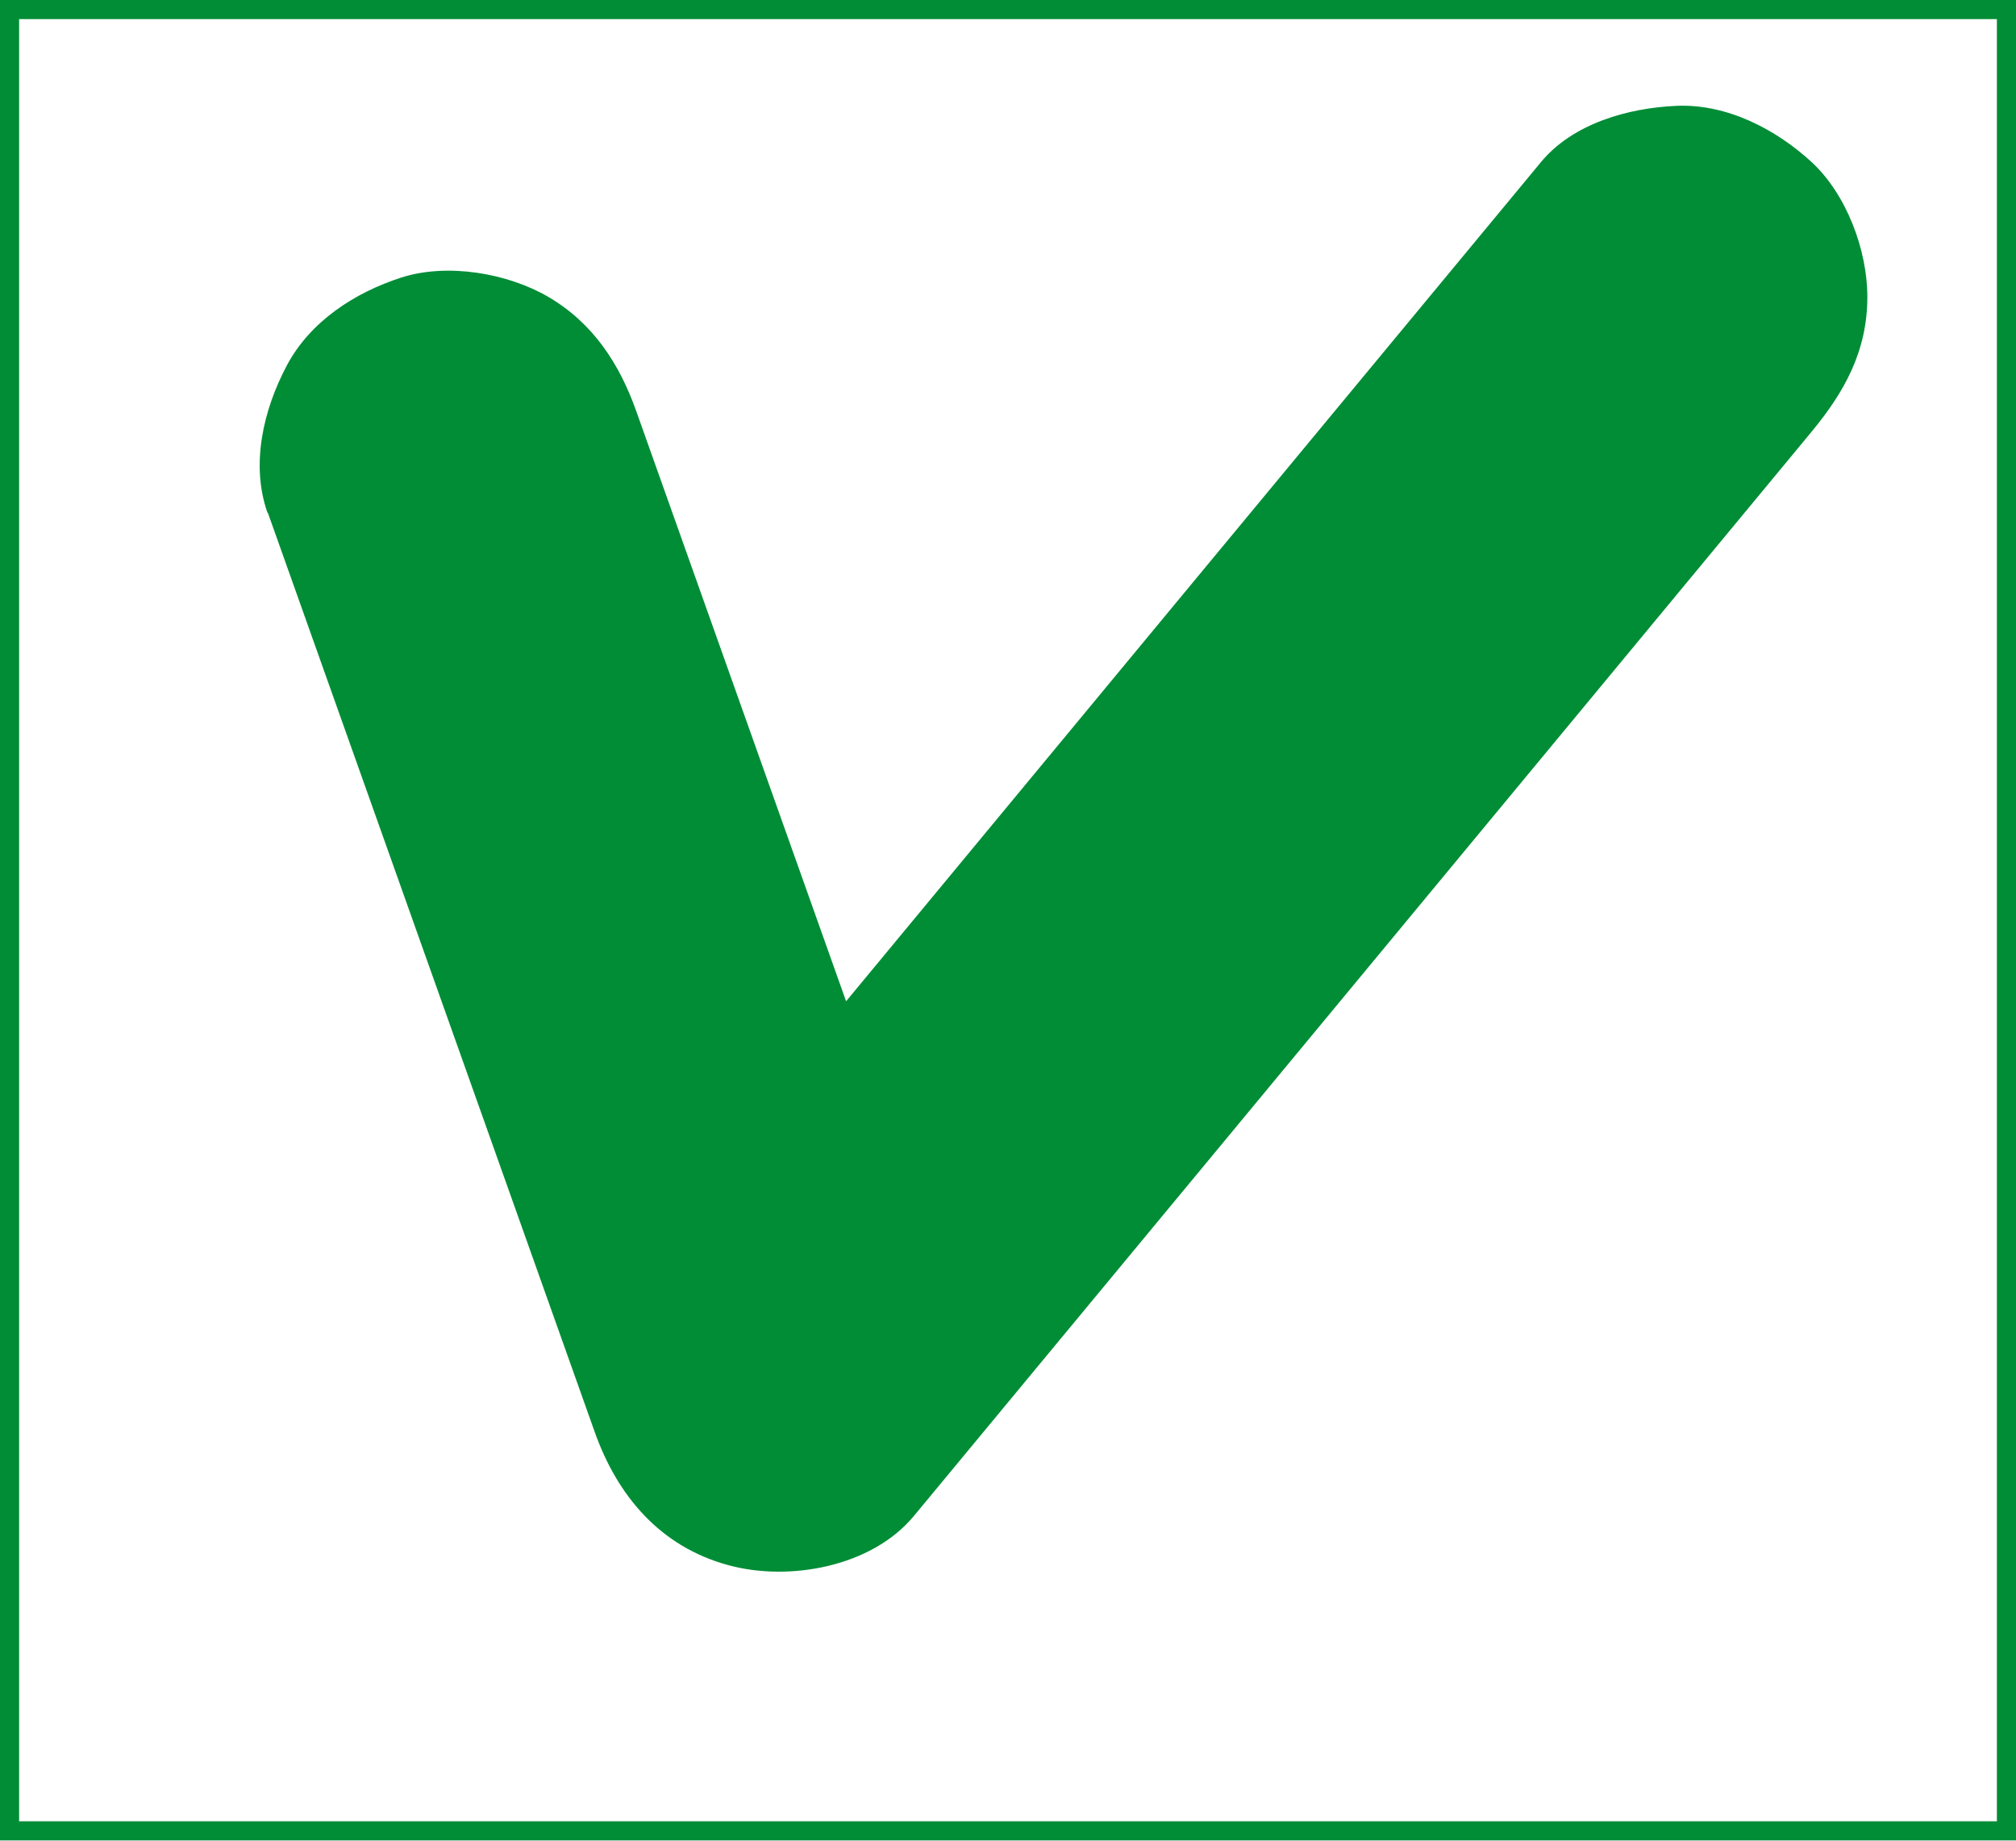
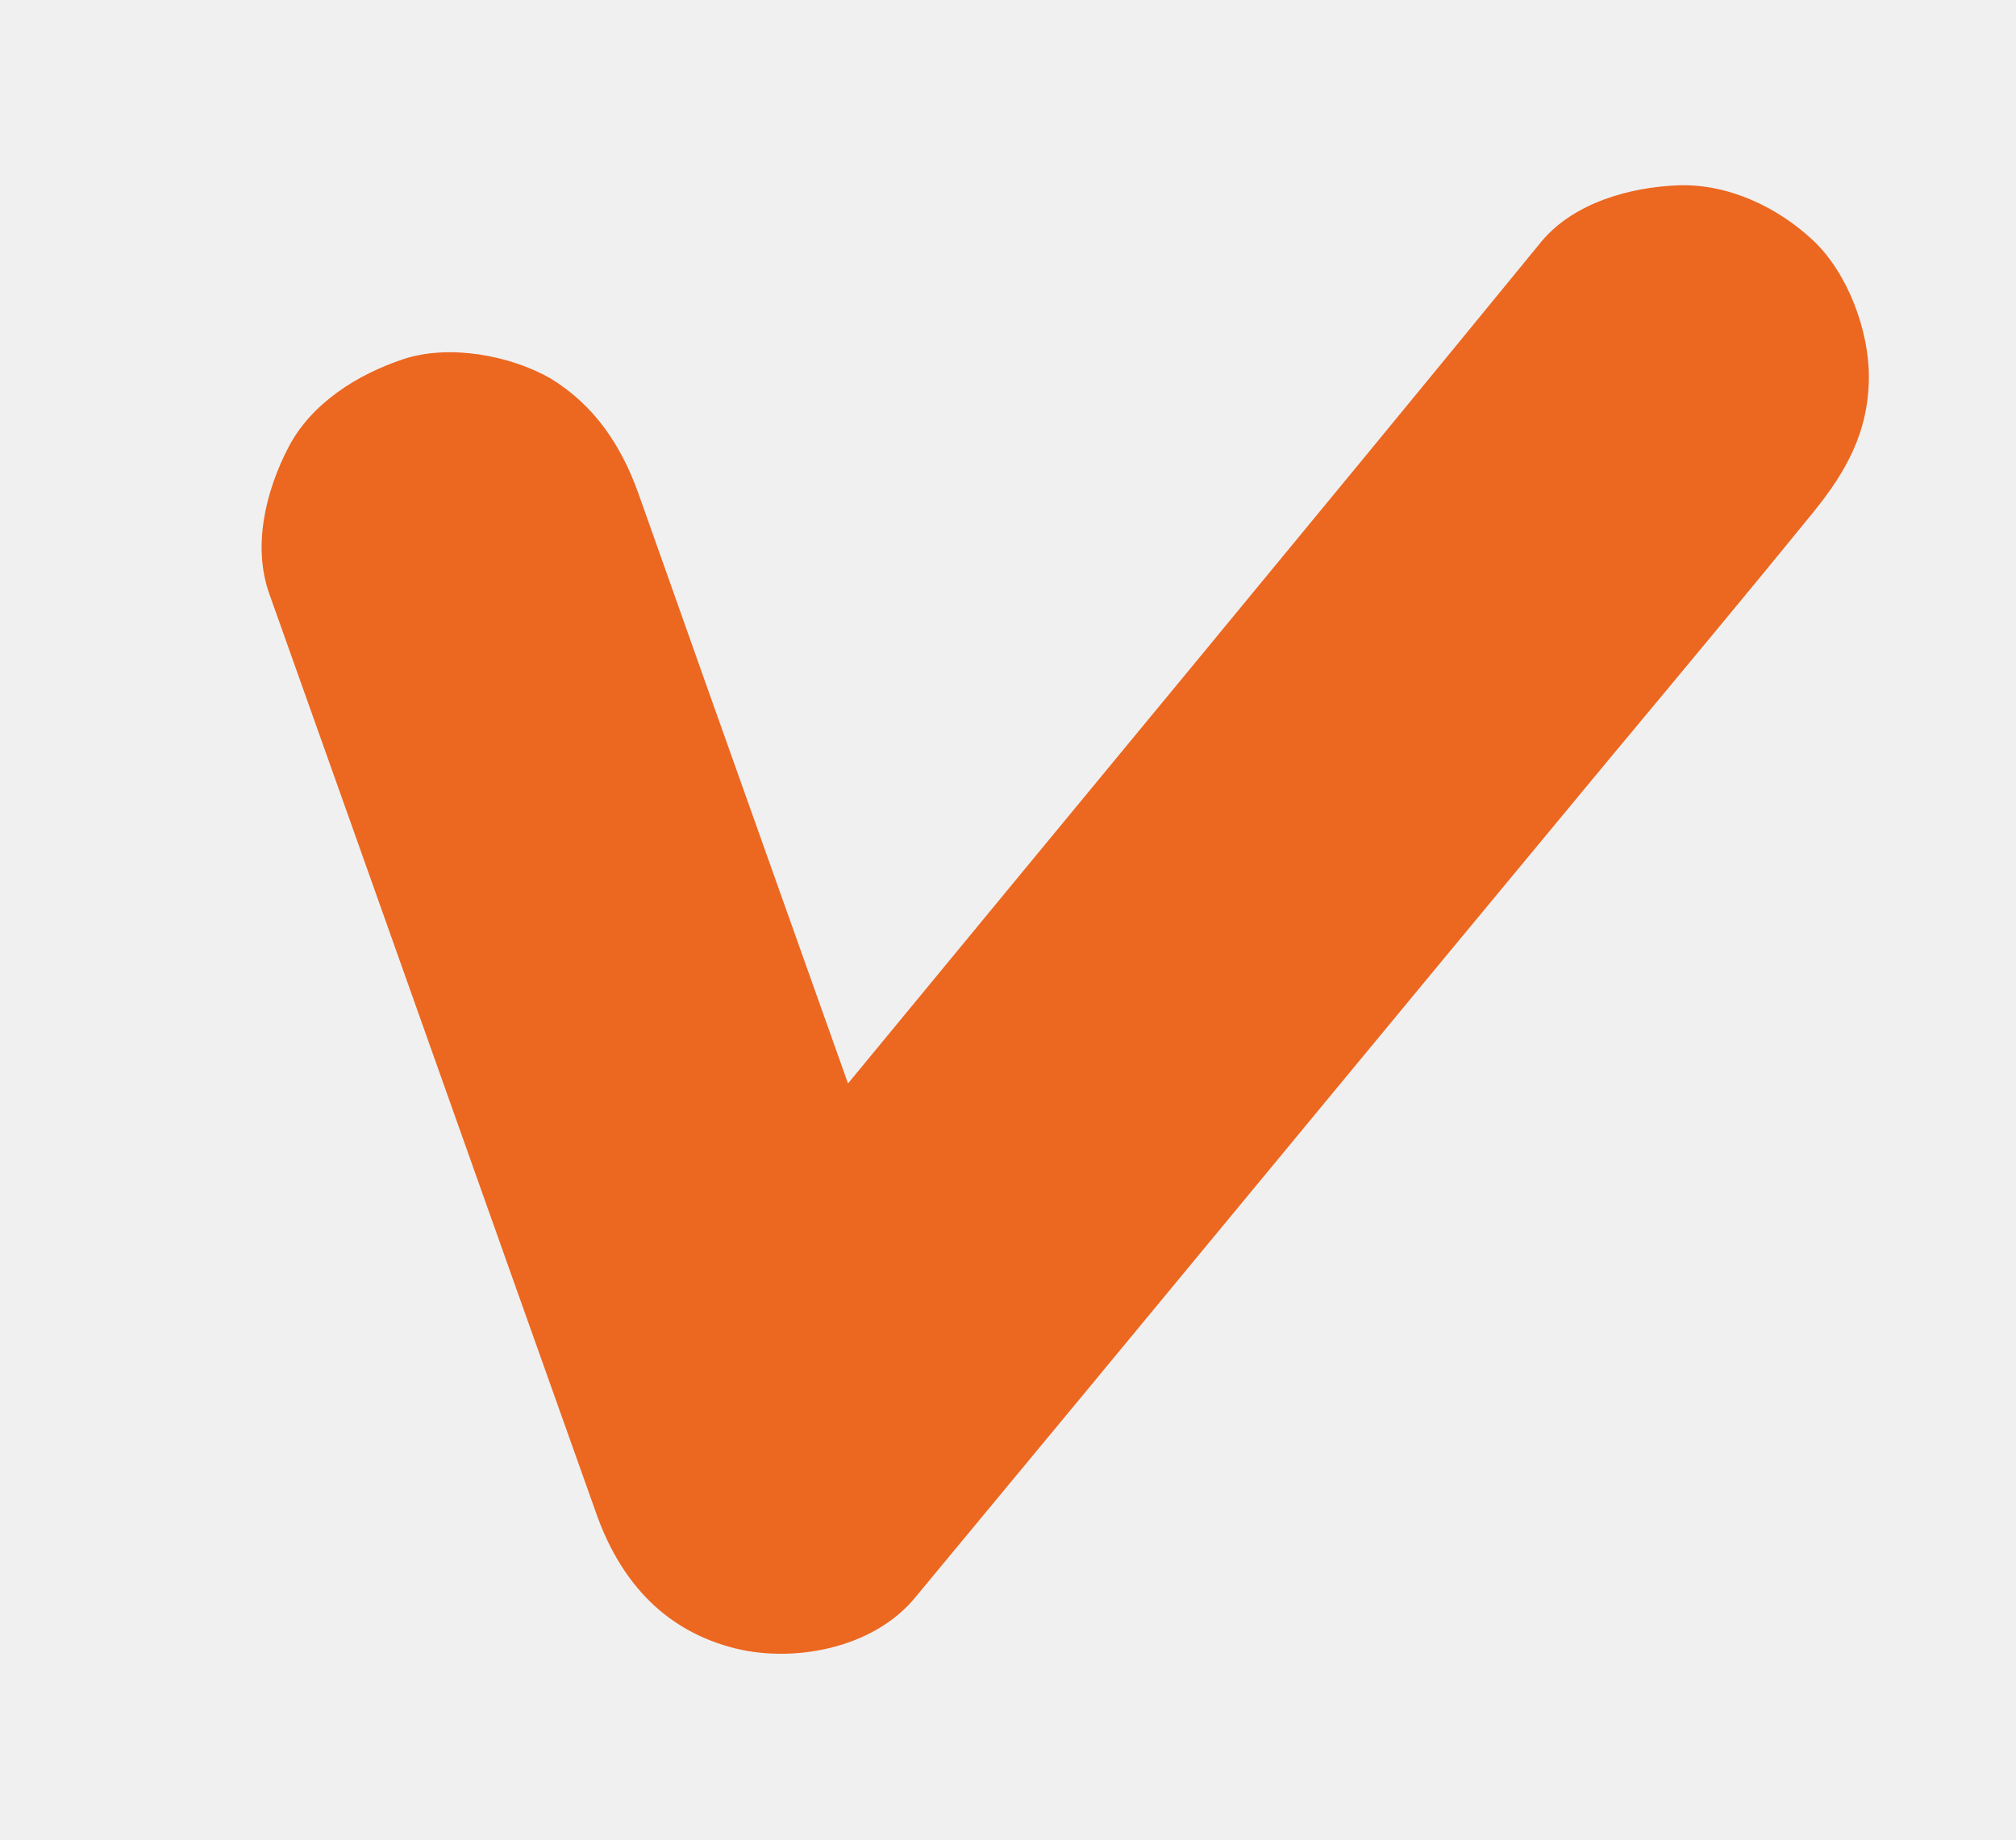
- <svg xmlns="http://www.w3.org/2000/svg" id="_Слой_1" data-name="Слой 1" viewBox="0 0 105.51 96.32">
-   <defs>
-     <style>
-       .cls-1 {
-         fill: #fff;
-         stroke: #008d36;
-         stroke-miterlimit: 10;
-       }
- 
-       .cls-2 {
-         fill: #008d36;
-         stroke-width: 0px;
-       }
-     </style>
-   </defs>
-   <rect class="cls-1" x=".5" y=".5" width="104.51" height="95.32" />
-   <path class="cls-2" d="m14.02,26.84c5.7,16.03,11.4,32.06,17.1,48.09,1.19,3.36,3.43,6.01,6.98,6.98,3.19.88,7.52.1,9.73-2.57,12.17-14.69,24.33-29.38,36.5-44.08,3.49-4.22,6.98-8.43,10.47-12.65,1.74-2.1,2.93-4.25,2.93-7.07,0-2.45-1.09-5.38-2.93-7.07s-4.41-3.05-7.07-2.93c-2.51.11-5.4.92-7.07,2.93-12.17,14.69-24.33,29.38-36.5,44.08-3.49,4.22-6.98,8.43-10.47,12.65l16.71,4.41c-5.7-16.03-11.4-32.06-17.1-48.09-.88-2.48-2.26-4.61-4.6-5.98-2.14-1.25-5.3-1.79-7.71-1.01s-4.75,2.28-5.98,4.6-1.9,5.18-1.01,7.71h0Z" />
+ <svg xmlns="http://www.w3.org/2000/svg" version="1.1" id="_Слой_1" x="0px" y="0px" viewBox="0 0 105.5 96.3" style="enable-background:new 0 0 105.5 96.3;" xml:space="preserve">
+   <style type="text/css">
+ 	.st0{fill:#EC6720;}
+ </style>
+   <path class="st0" d="M14.1,31.1c5.7,16,11.4,32.1,17.1,48.1c1.2,3.4,3.4,6,7,7c3.2,0.9,7.5,0.1,9.7-2.6  c12.2-14.7,24.3-29.4,36.5-44.1c3.5-4.2,7-8.4,10.5-12.7c1.7-2.1,2.9-4.2,2.9-7.1c0-2.4-1.1-5.4-2.9-7.1c-1.8-1.7-4.4-3-7.1-2.9  c-2.5,0.1-5.4,0.9-7.1,2.9C68.6,27.4,56.4,42.1,44.3,56.8c-2,2.4-4,4.8-5.9,7.2c-2.1,2.6-0.9,6.4,2.3,7.3l1.5,0.4  c3.5,0.9,6.7-2.5,5.4-5.9c-4.7-13.3-9.5-26.7-14.2-40c-0.9-2.5-2.3-4.6-4.6-6c-2.1-1.2-5.3-1.8-7.7-1s-4.8,2.3-6,4.6  S13.2,28.6,14.1,31.1L14.1,31.1z" />
</svg>
